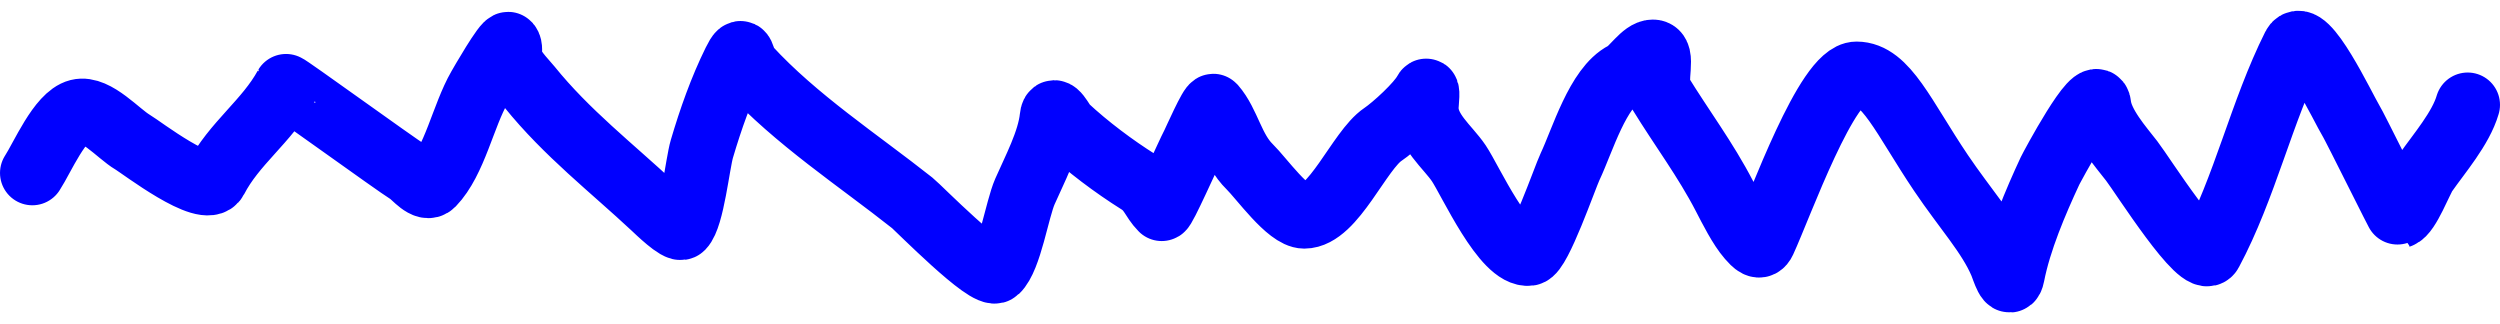
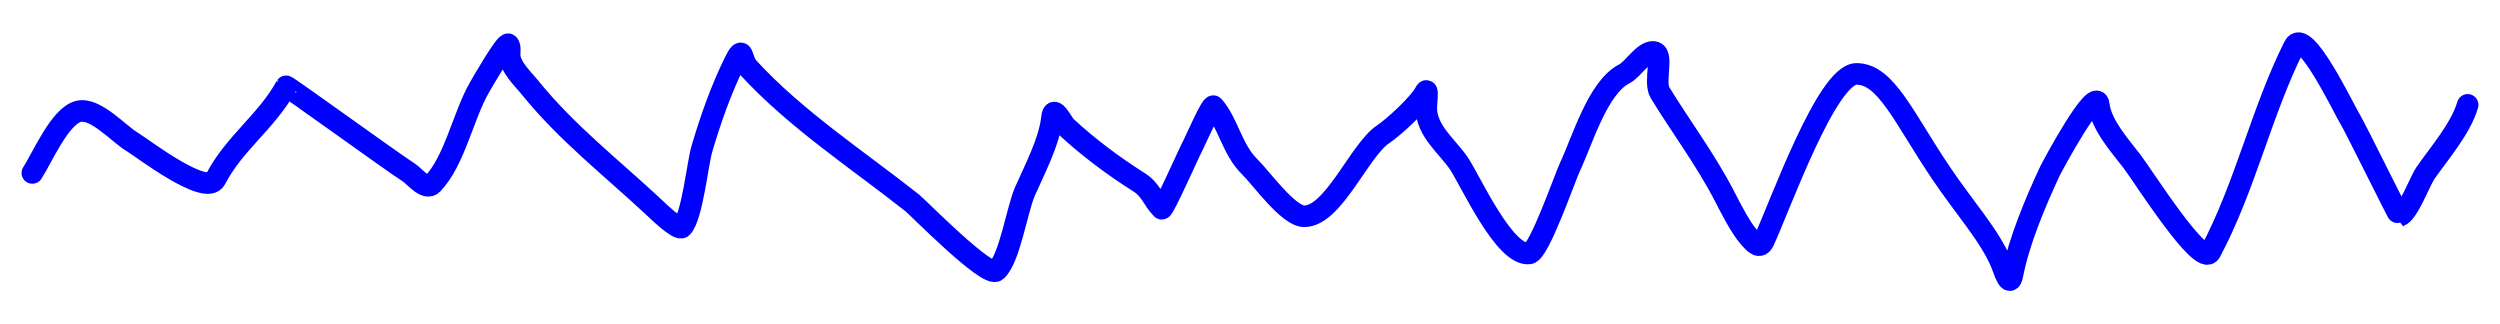
<svg xmlns="http://www.w3.org/2000/svg" width="116" height="15" viewBox="0 0 116 15" fill="none">
-   <path d="M1.5 8.025C1.967 7.308 2.775 5.388 3.639 5.169C4.428 4.969 5.506 6.216 6.142 6.589C6.559 6.834 9.567 9.154 10.001 8.313C10.857 6.652 12.379 5.636 13.273 4.004C13.298 3.957 18.294 7.584 18.977 8.009C19.222 8.162 19.753 8.863 20.068 8.536C21.099 7.466 21.49 5.368 22.249 4.052C22.312 3.941 23.471 1.92 23.591 2.057C23.693 2.173 23.64 2.425 23.647 2.567C23.674 3.121 24.281 3.678 24.57 4.036C26.294 6.173 28.384 7.788 30.33 9.605C30.478 9.743 31.476 10.717 31.645 10.547C32.117 10.067 32.366 7.591 32.567 6.908C32.977 5.521 33.461 4.149 34.091 2.871C34.516 2.008 34.373 2.764 34.721 3.142C36.926 5.545 39.829 7.437 42.327 9.414C42.611 9.639 45.837 12.935 46.241 12.558C46.851 11.988 47.192 9.718 47.556 8.887C47.994 7.886 48.697 6.571 48.814 5.44C48.879 4.81 49.298 5.722 49.457 5.871C50.459 6.806 51.694 7.729 52.827 8.44C53.425 8.816 53.463 9.238 53.903 9.685C53.983 9.766 55.163 7.097 55.358 6.733C55.449 6.561 56.213 4.821 56.308 4.929C56.99 5.708 57.166 6.936 57.986 7.738C58.525 8.266 59.779 10.036 60.517 10.036C61.871 10.036 63.073 6.972 64.166 6.238C64.674 5.897 65.838 4.834 66.123 4.291C66.291 3.972 66.179 4.794 66.179 5.009C66.179 6.077 67.171 6.808 67.689 7.578C68.227 8.377 69.809 11.914 70.961 11.76C71.418 11.698 72.612 8.239 72.849 7.738C73.429 6.511 74.138 4.052 75.365 3.429C75.768 3.225 76.242 2.408 76.694 2.408C77.259 2.408 76.705 3.778 77.029 4.307C78.023 5.927 79.137 7.401 80.021 9.111C80.319 9.686 80.749 10.547 81.168 11.026C81.403 11.294 81.658 11.578 81.839 11.185C82.611 9.51 84.773 3.429 86.142 3.429C87.511 3.429 88.32 5.44 90.062 8.025C91.181 9.685 92.299 10.896 92.856 12.207C92.982 12.502 93.244 13.43 93.374 12.765C93.686 11.159 94.452 9.368 95.121 7.93C95.179 7.806 97.282 3.854 97.386 4.865C97.481 5.783 98.417 6.828 98.91 7.467C99.418 8.124 102.148 12.465 102.56 11.696C104.174 8.681 104.922 5.198 106.447 2.152C106.927 1.193 108.75 5.058 109.075 5.584C109.279 5.913 111.308 10.031 111.34 10.02C111.74 9.89 112.3 8.373 112.543 8.025C113.178 7.115 114.18 5.963 114.5 4.865" stroke="#0000FF" stroke-width="3" stroke-linecap="round" />
+   <path d="M1.5 8.025C1.967 7.308 2.775 5.388 3.639 5.169C4.428 4.969 5.506 6.216 6.142 6.589C6.559 6.834 9.567 9.154 10.001 8.313C10.857 6.652 12.379 5.636 13.273 4.004C13.298 3.957 18.294 7.584 18.977 8.009C19.222 8.162 19.753 8.863 20.068 8.536C21.099 7.466 21.49 5.368 22.249 4.052C22.312 3.941 23.471 1.92 23.591 2.057C23.693 2.173 23.64 2.425 23.647 2.567C23.674 3.121 24.281 3.678 24.57 4.036C26.294 6.173 28.384 7.788 30.33 9.605C30.478 9.743 31.476 10.717 31.645 10.547C32.117 10.067 32.366 7.591 32.567 6.908C32.977 5.521 33.461 4.149 34.091 2.871C34.516 2.008 34.373 2.764 34.721 3.142C36.926 5.545 39.829 7.437 42.327 9.414C42.611 9.639 45.837 12.935 46.241 12.558C46.851 11.988 47.192 9.718 47.556 8.887C47.994 7.886 48.697 6.571 48.814 5.44C48.879 4.81 49.298 5.722 49.457 5.871C50.459 6.806 51.694 7.729 52.827 8.44C53.425 8.816 53.463 9.238 53.903 9.685C53.983 9.766 55.163 7.097 55.358 6.733C55.449 6.561 56.213 4.821 56.308 4.929C56.99 5.708 57.166 6.936 57.986 7.738C58.525 8.266 59.779 10.036 60.517 10.036C61.871 10.036 63.073 6.972 64.166 6.238C64.674 5.897 65.838 4.834 66.123 4.291C66.291 3.972 66.179 4.794 66.179 5.009C66.179 6.077 67.171 6.808 67.689 7.578C68.227 8.377 69.809 11.914 70.961 11.76C71.418 11.698 72.612 8.239 72.849 7.738C73.429 6.511 74.138 4.052 75.365 3.429C75.768 3.225 76.242 2.408 76.694 2.408C77.259 2.408 76.705 3.778 77.029 4.307C78.023 5.927 79.137 7.401 80.021 9.111C80.319 9.686 80.749 10.547 81.168 11.026C81.403 11.294 81.658 11.578 81.839 11.185C82.611 9.51 84.773 3.429 86.142 3.429C87.511 3.429 88.32 5.44 90.062 8.025C91.181 9.685 92.299 10.896 92.856 12.207C92.982 12.502 93.244 13.43 93.374 12.765C93.686 11.159 94.452 9.368 95.121 7.93C95.179 7.806 97.282 3.854 97.386 4.865C97.481 5.783 98.417 6.828 98.91 7.467C99.418 8.124 102.148 12.465 102.56 11.696C104.174 8.681 104.922 5.198 106.447 2.152C106.927 1.193 108.75 5.058 109.075 5.584C109.279 5.913 111.308 10.031 111.34 10.02C111.74 9.89 112.3 8.373 112.543 8.025C113.178 7.115 114.18 5.963 114.5 4.865" stroke="#0000FF" stroke-width="1" stroke-linecap="round" />
</svg>
